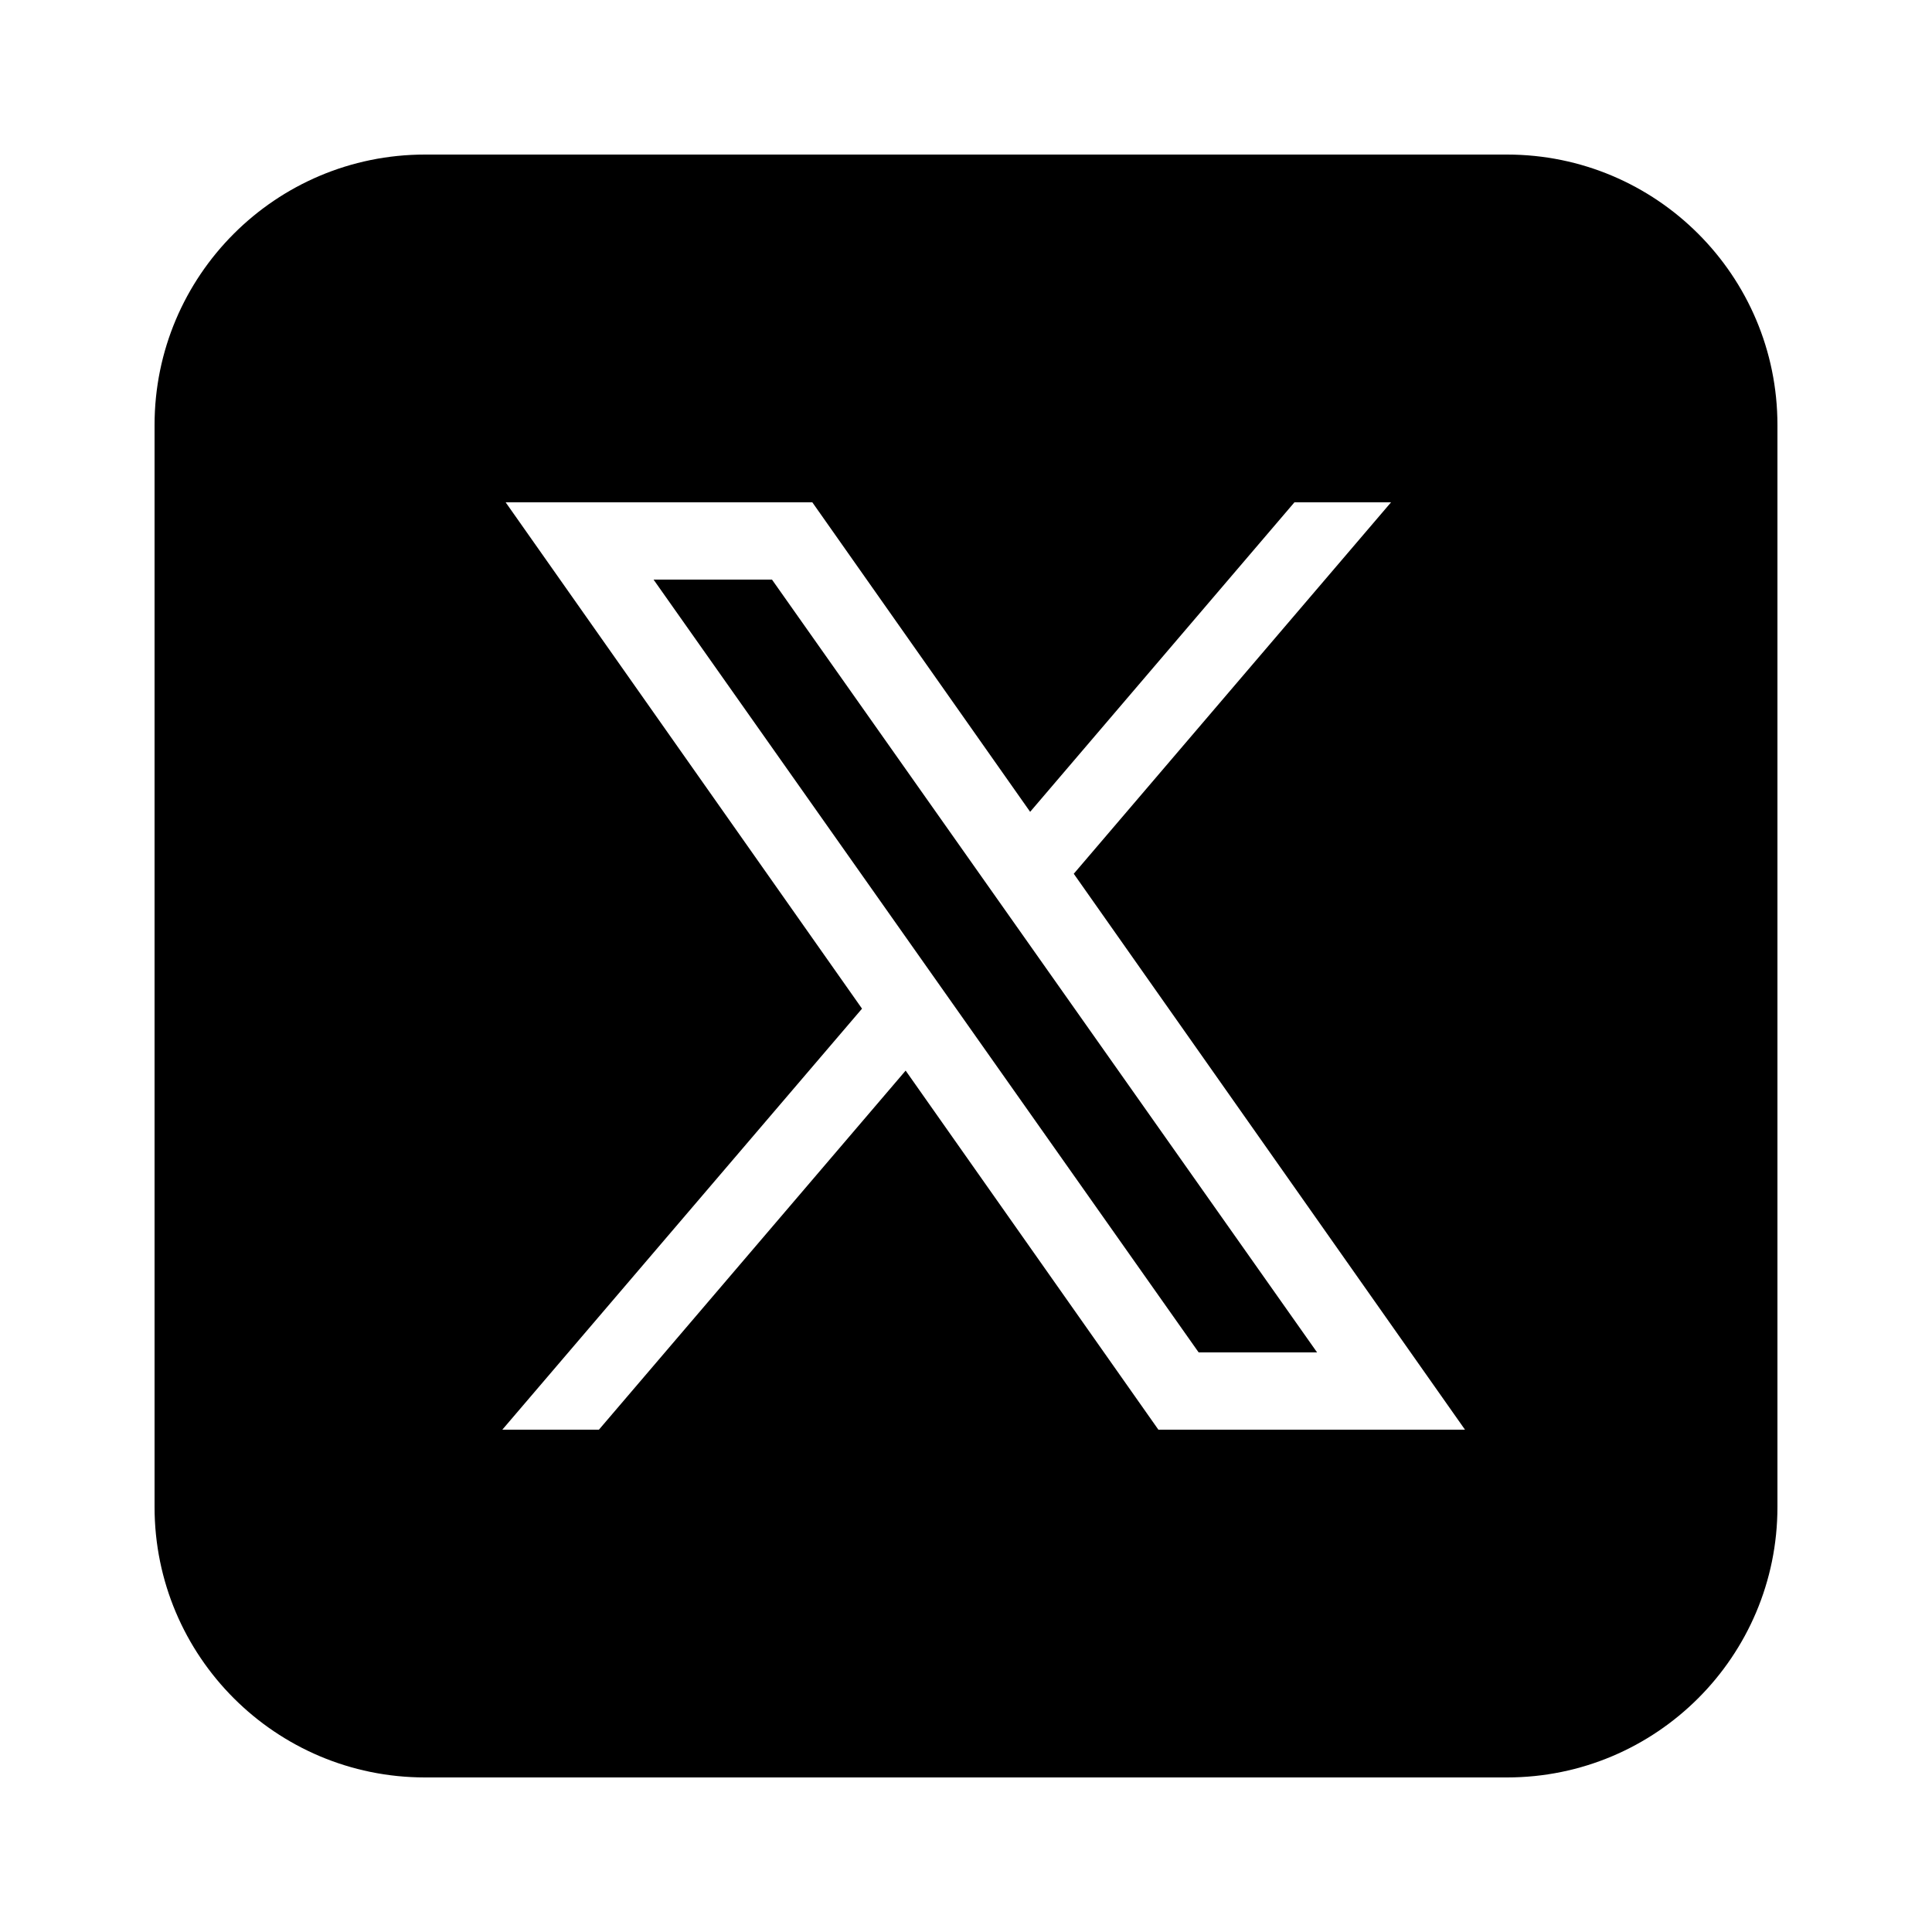
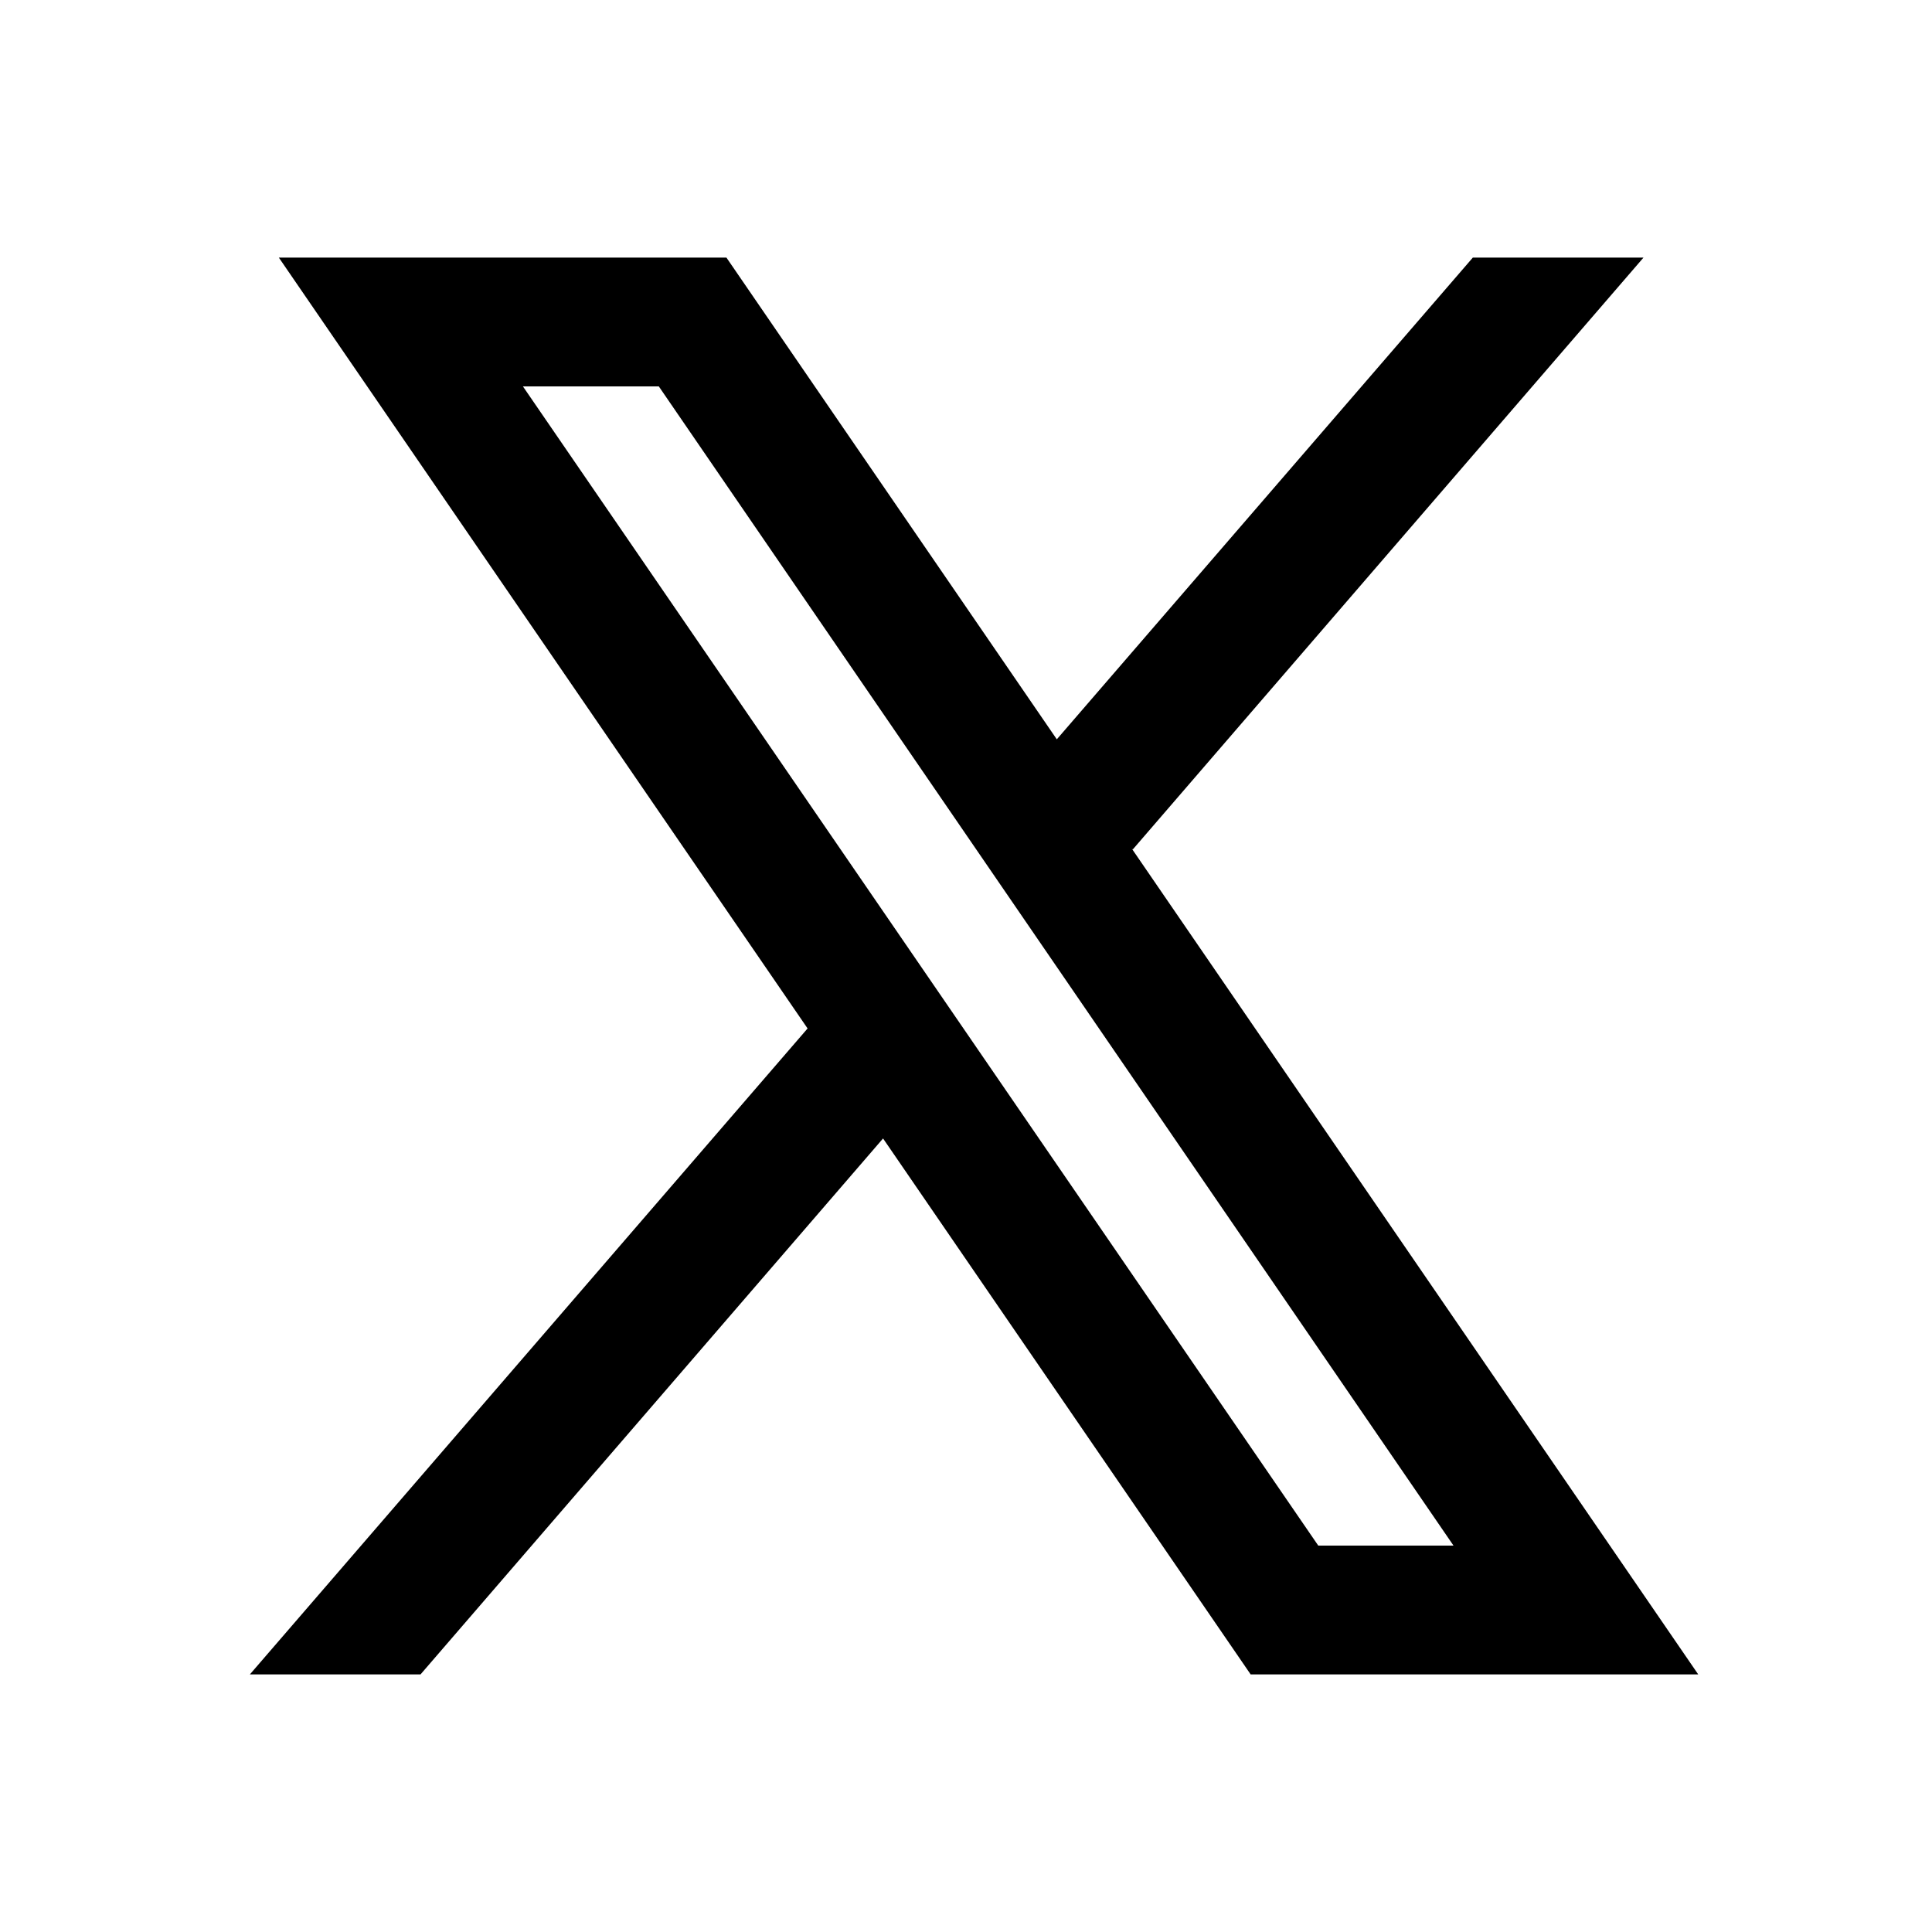
- <svg xmlns="http://www.w3.org/2000/svg" viewBox="0 0 50 50" width="100px" height="100px">
-   <path d="M 11 4 C 7.134 4 4 7.134 4 11 L 4 39 C 4 42.866 7.134 46 11 46 L 39 46 C 42.866 46 46 42.866 46 39 L 46 11 C 46 7.134 42.866 4 39 4 L 11 4 z M 13.086 13 L 21.023 13 L 26.66 21.01 L 33.5 13 L 36 13 L 27.789 22.613 L 37.914 37 L 29.979 37 L 23.438 27.707 L 15.5 37 L 13 37 L 22.309 26.104 L 13.086 13 z M 16.914 15 L 31.021 35 L 34.086 35 L 19.979 15 L 16.914 15 z" />
+ <svg xmlns="http://www.w3.org/2000/svg" viewBox="0 0 30 30" width="100px" height="100px">
+   <path d="M26.37,26l-8.795-12.822l0.015,0.012L25.52,4h-2.65l-6.46,7.48L11.28,4H4.33l8.211,11.971L12.54,15.97L3.88,26h2.65 l7.182-8.322L19.42,26H26.37z M10.23,6l12.34,18h-2.1L8.12,6H10.23z" />
</svg>
